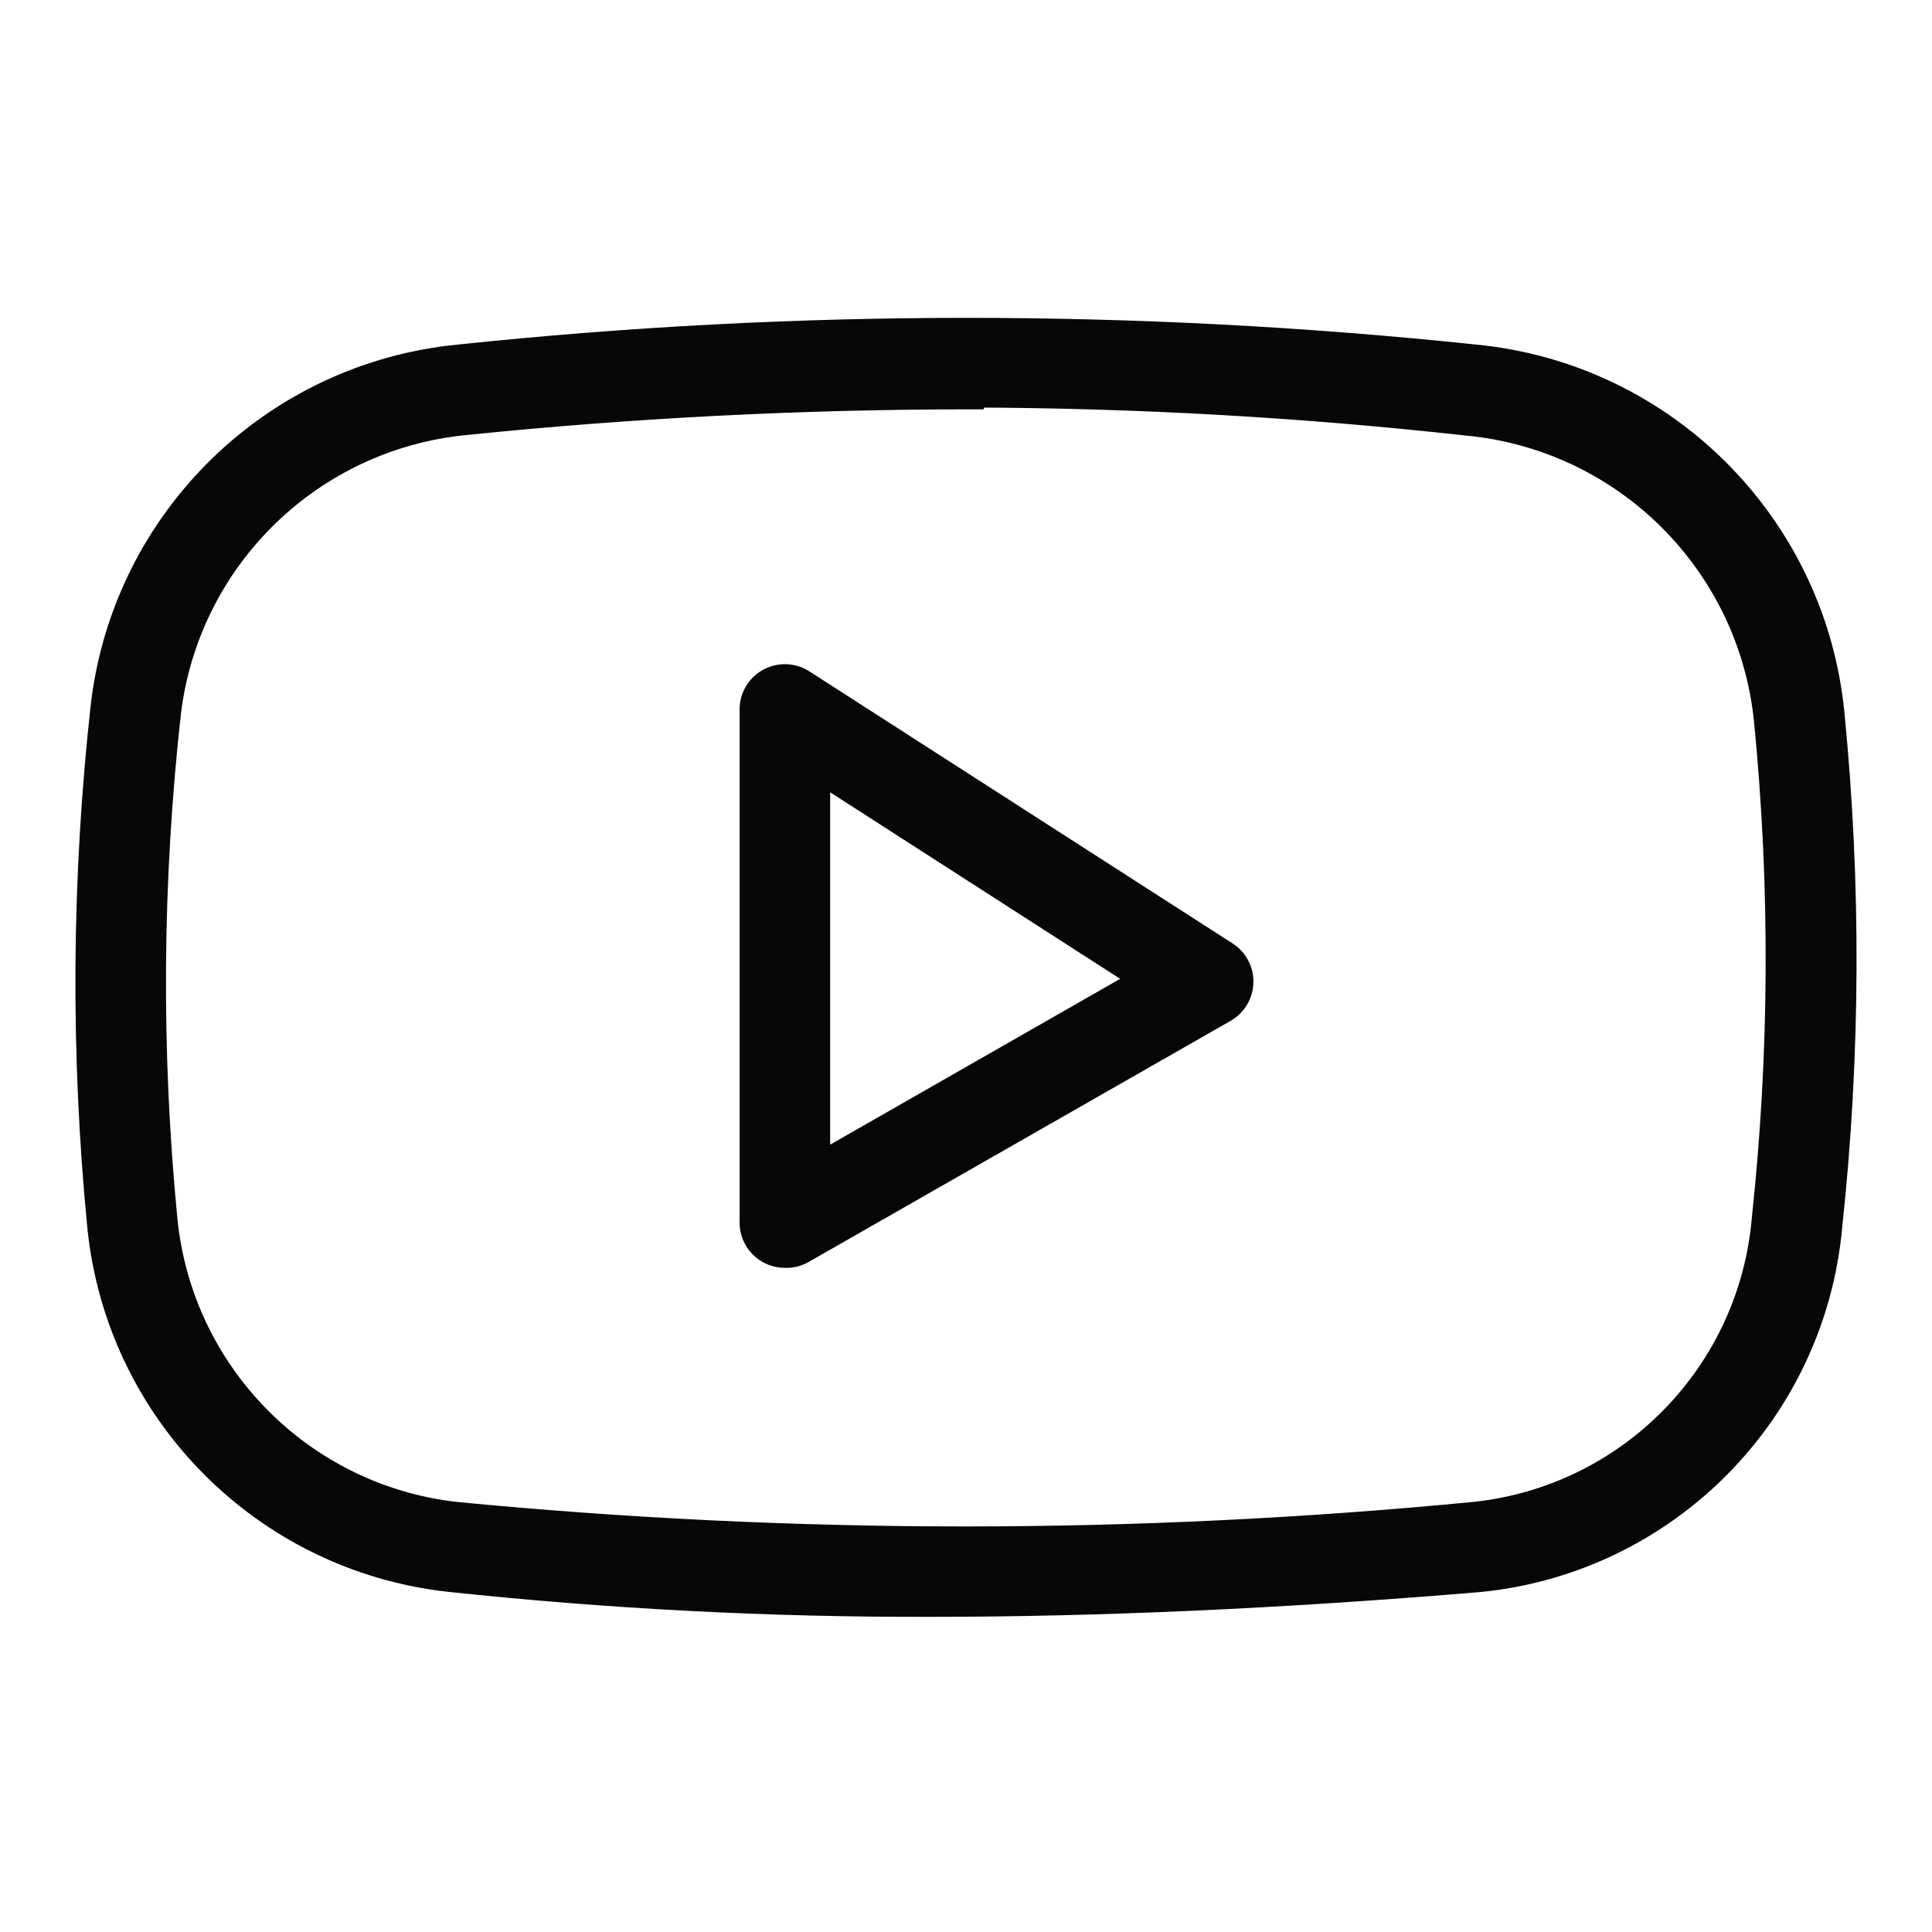
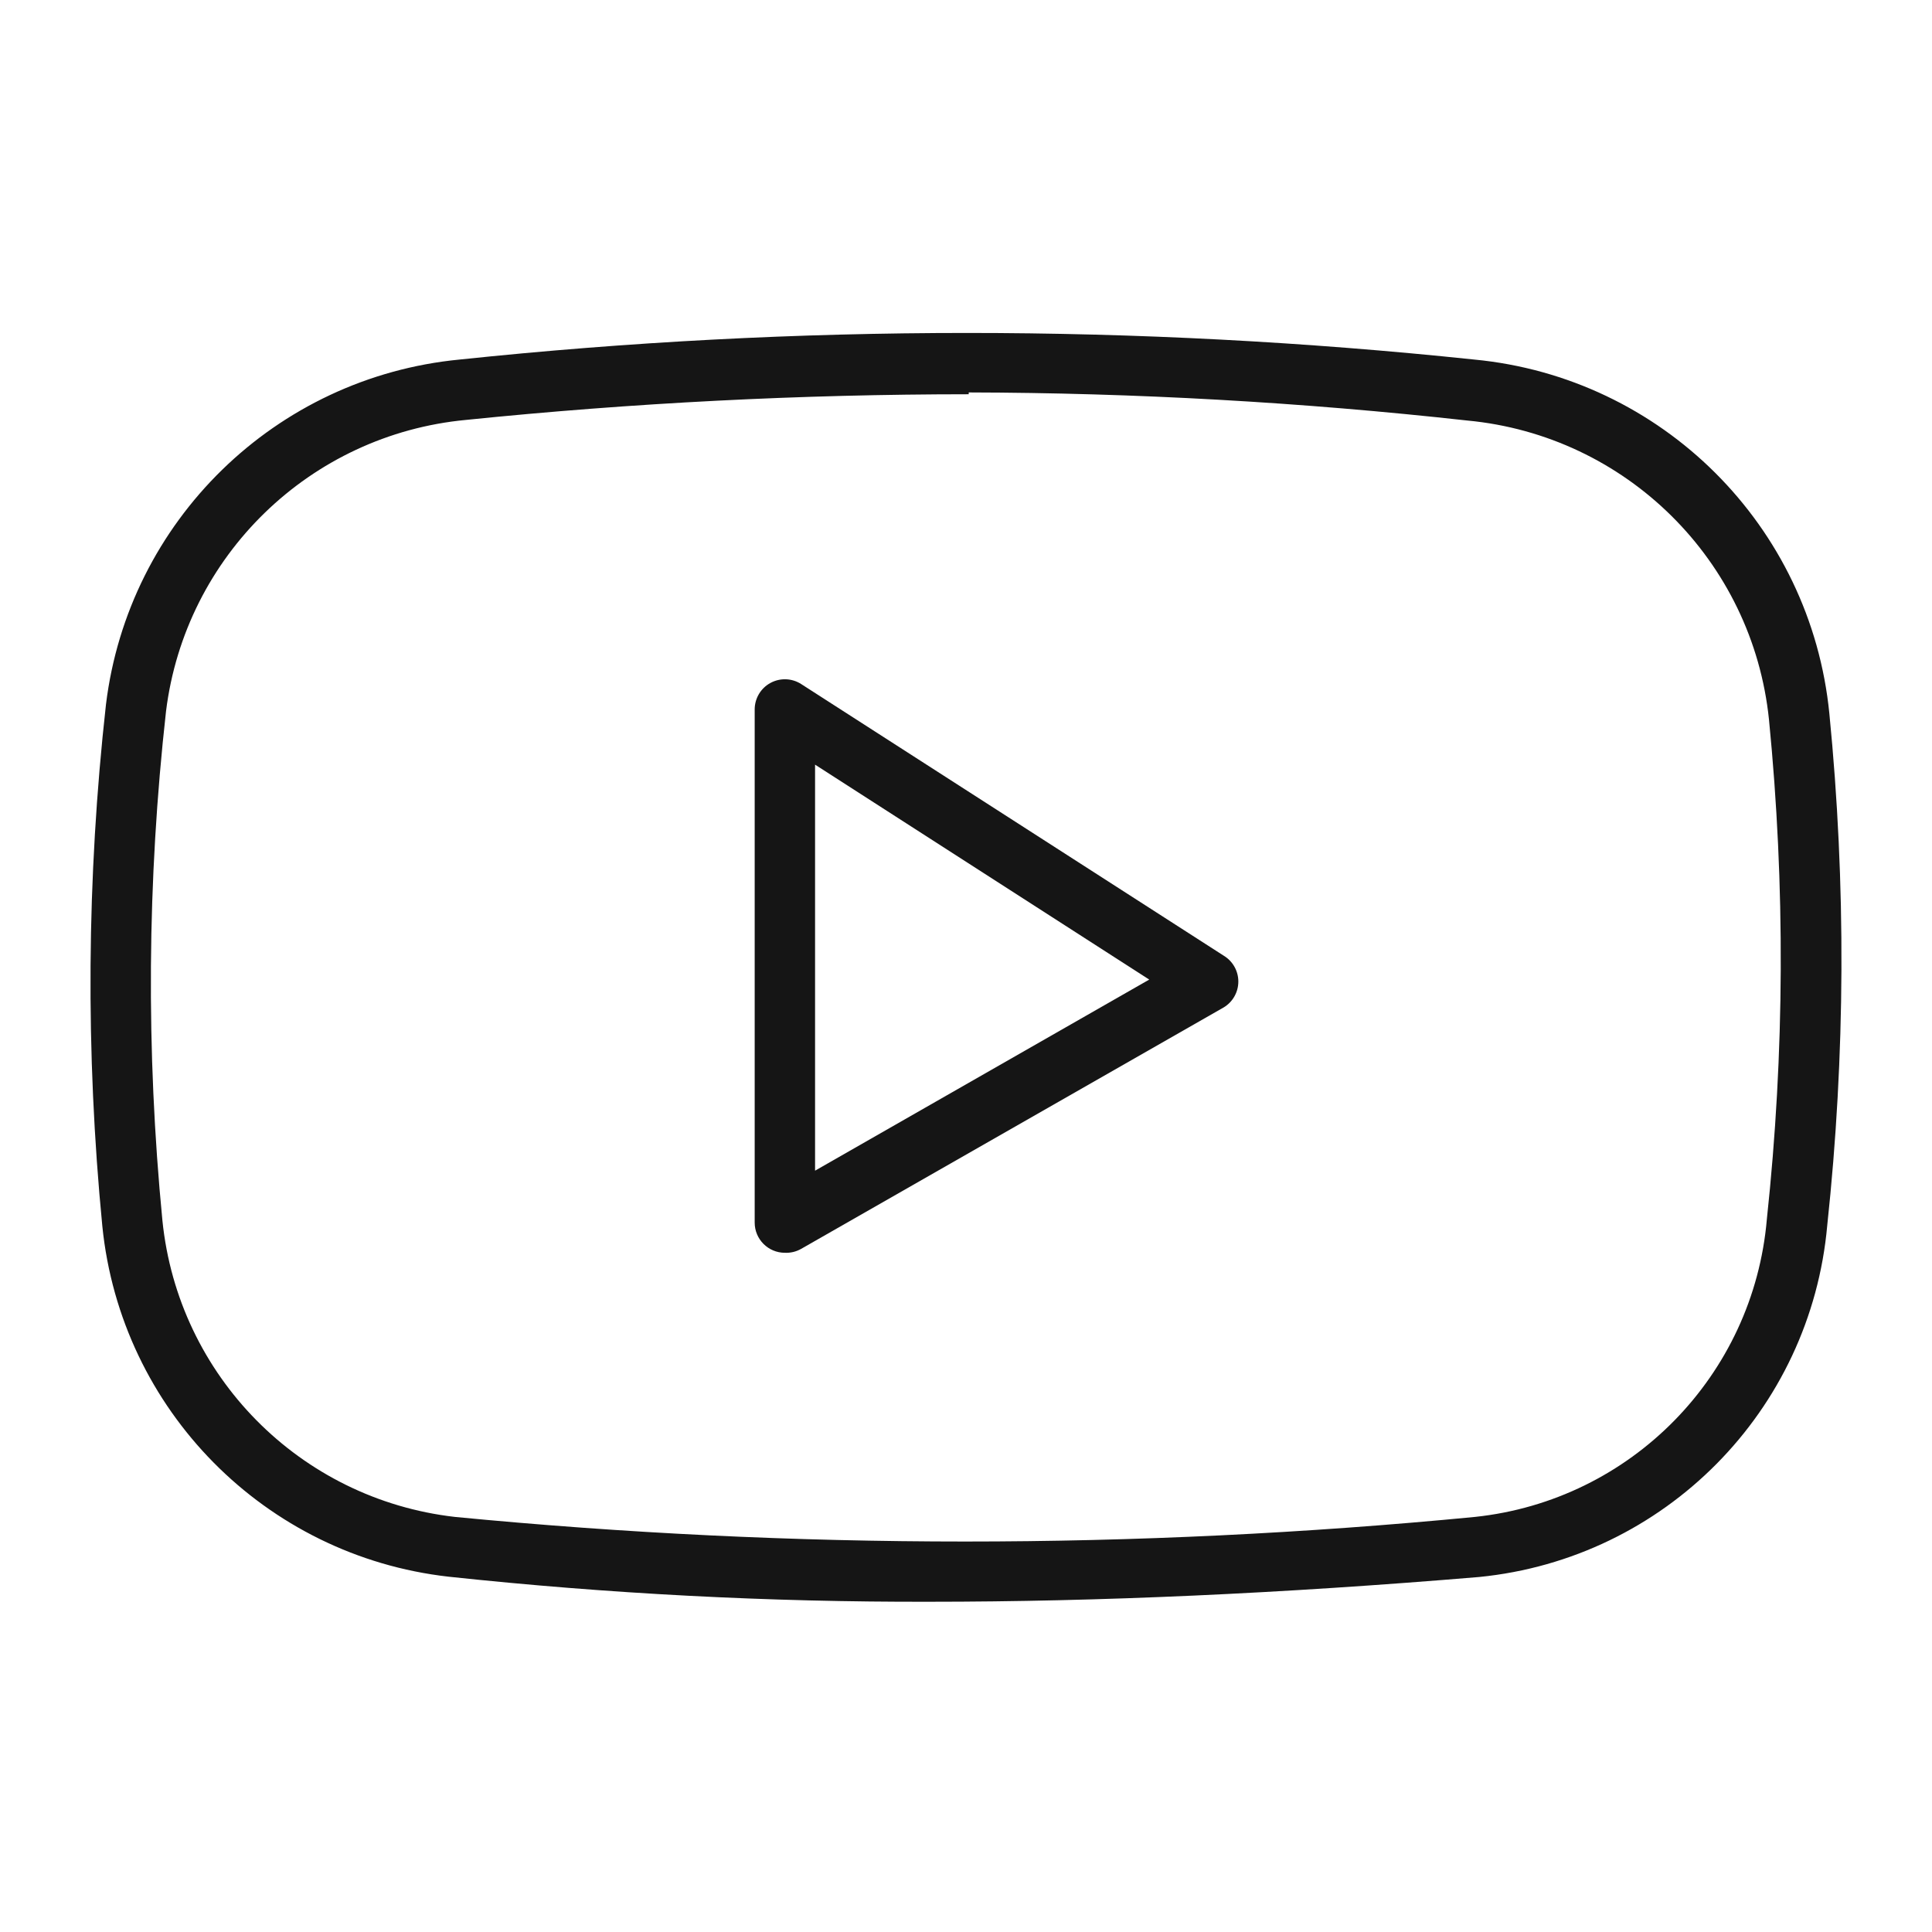
- <svg xmlns="http://www.w3.org/2000/svg" fill="#070707" width="800px" height="800px" viewBox="0 0 64 64" stroke="#070707">
+ <svg xmlns="http://www.w3.org/2000/svg" fill="#151515" width="800px" height="800px" viewBox="0 0 64 64">
  <g id="SVGRepo_bgCarrier" stroke-width="0" />
  <g id="SVGRepo_tracerCarrier" stroke-linecap="round" stroke-linejoin="round" />
  <g id="SVGRepo_iconCarrier">
    <path d="M30.8,53.06a146.19,146.19,0,0,1-15.94-.83A13,13,0,0,1,3.39,40.62a83.16,83.16,0,0,1,.12-17.28A13.07,13.07,0,0,1,15.23,11.91a160.72,160.72,0,0,1,33.6,0A13.07,13.07,0,0,1,60.6,23.64a82.79,82.79,0,0,1-.07,16.95A12.85,12.85,0,0,1,49,52.24h0C42.42,52.79,36.41,53.06,30.8,53.06Zm1.29-40a164.28,164.28,0,0,0-16.65.85A11.06,11.06,0,0,0,5.5,23.56a81.11,81.11,0,0,0-.12,16.87,11,11,0,0,0,9.69,9.82,175.5,175.5,0,0,0,33.79,0h0a10.85,10.85,0,0,0,9.67-9.87,80.8,80.8,0,0,0,.07-16.54,11.09,11.09,0,0,0-10-9.91A153,153,0,0,0,32.09,13Z" />
    <path d="M26,41.5a1,1,0,0,1-1-1v-17a1,1,0,0,1,1.54-.84l14,9a1,1,0,0,1,0,1.71l-14,8A1,1,0,0,1,26,41.5Zm1-16.17V38.78l11.07-6.33Z" />
  </g>
</svg>
